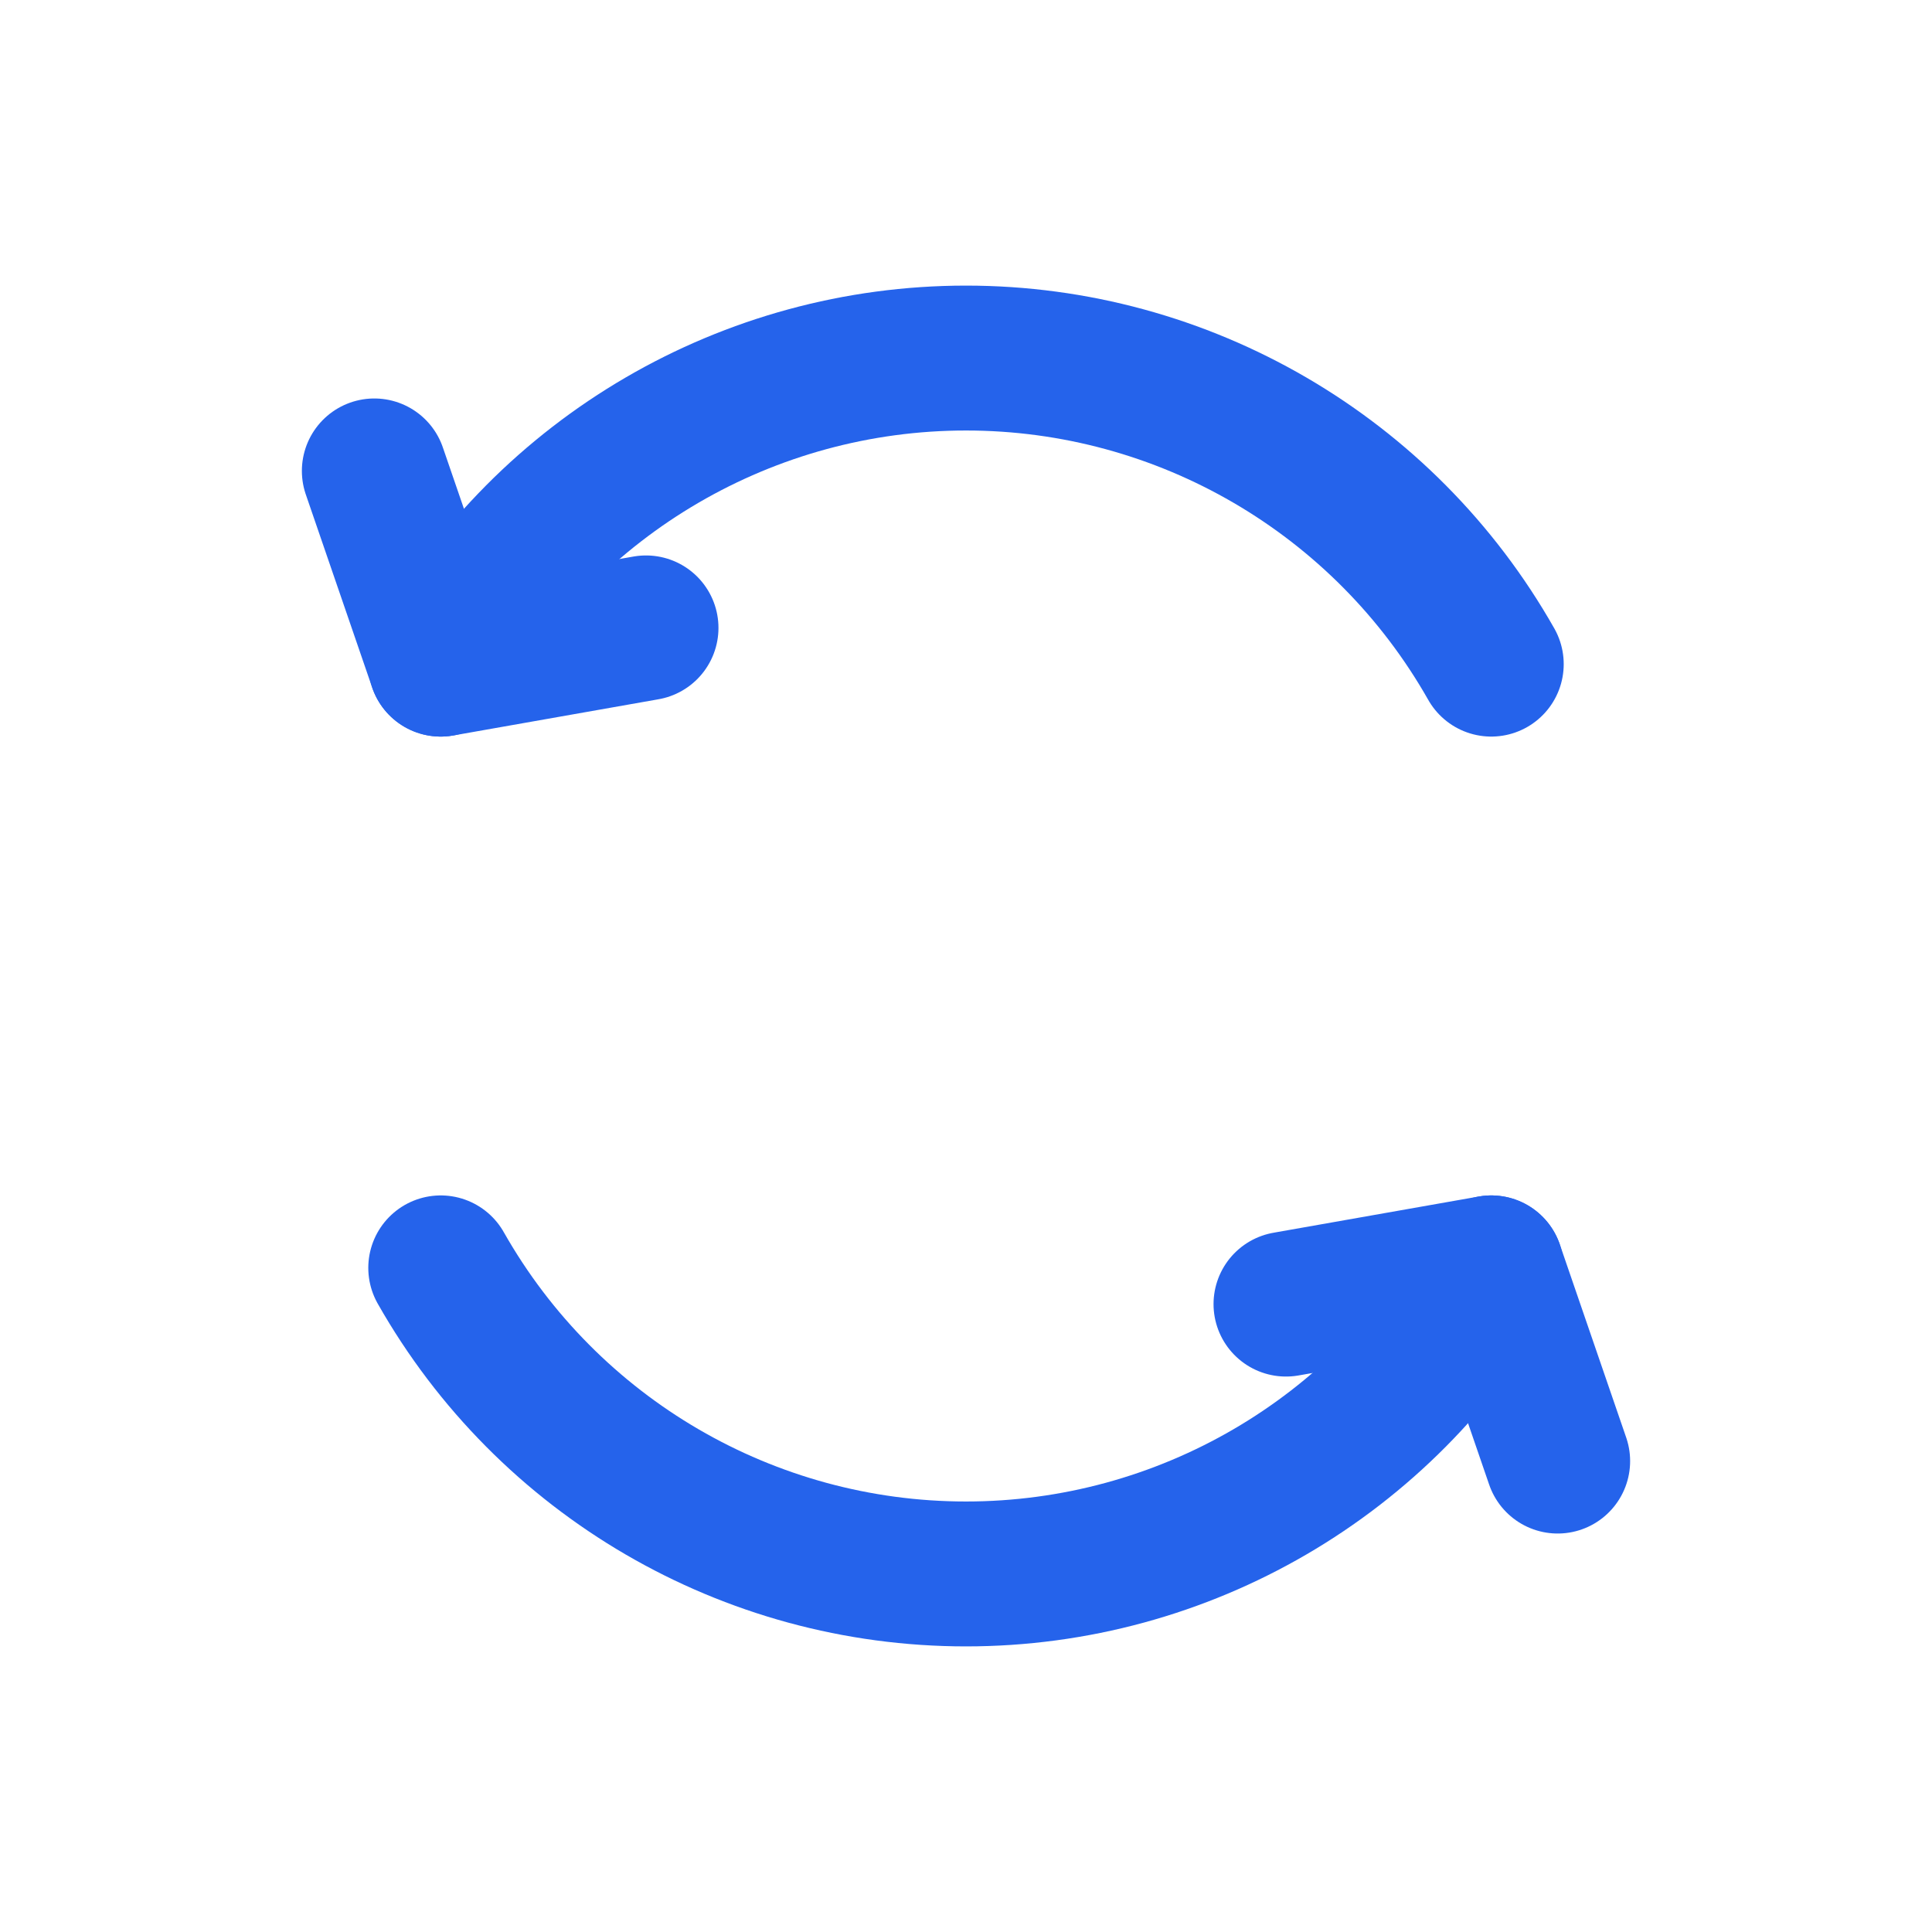
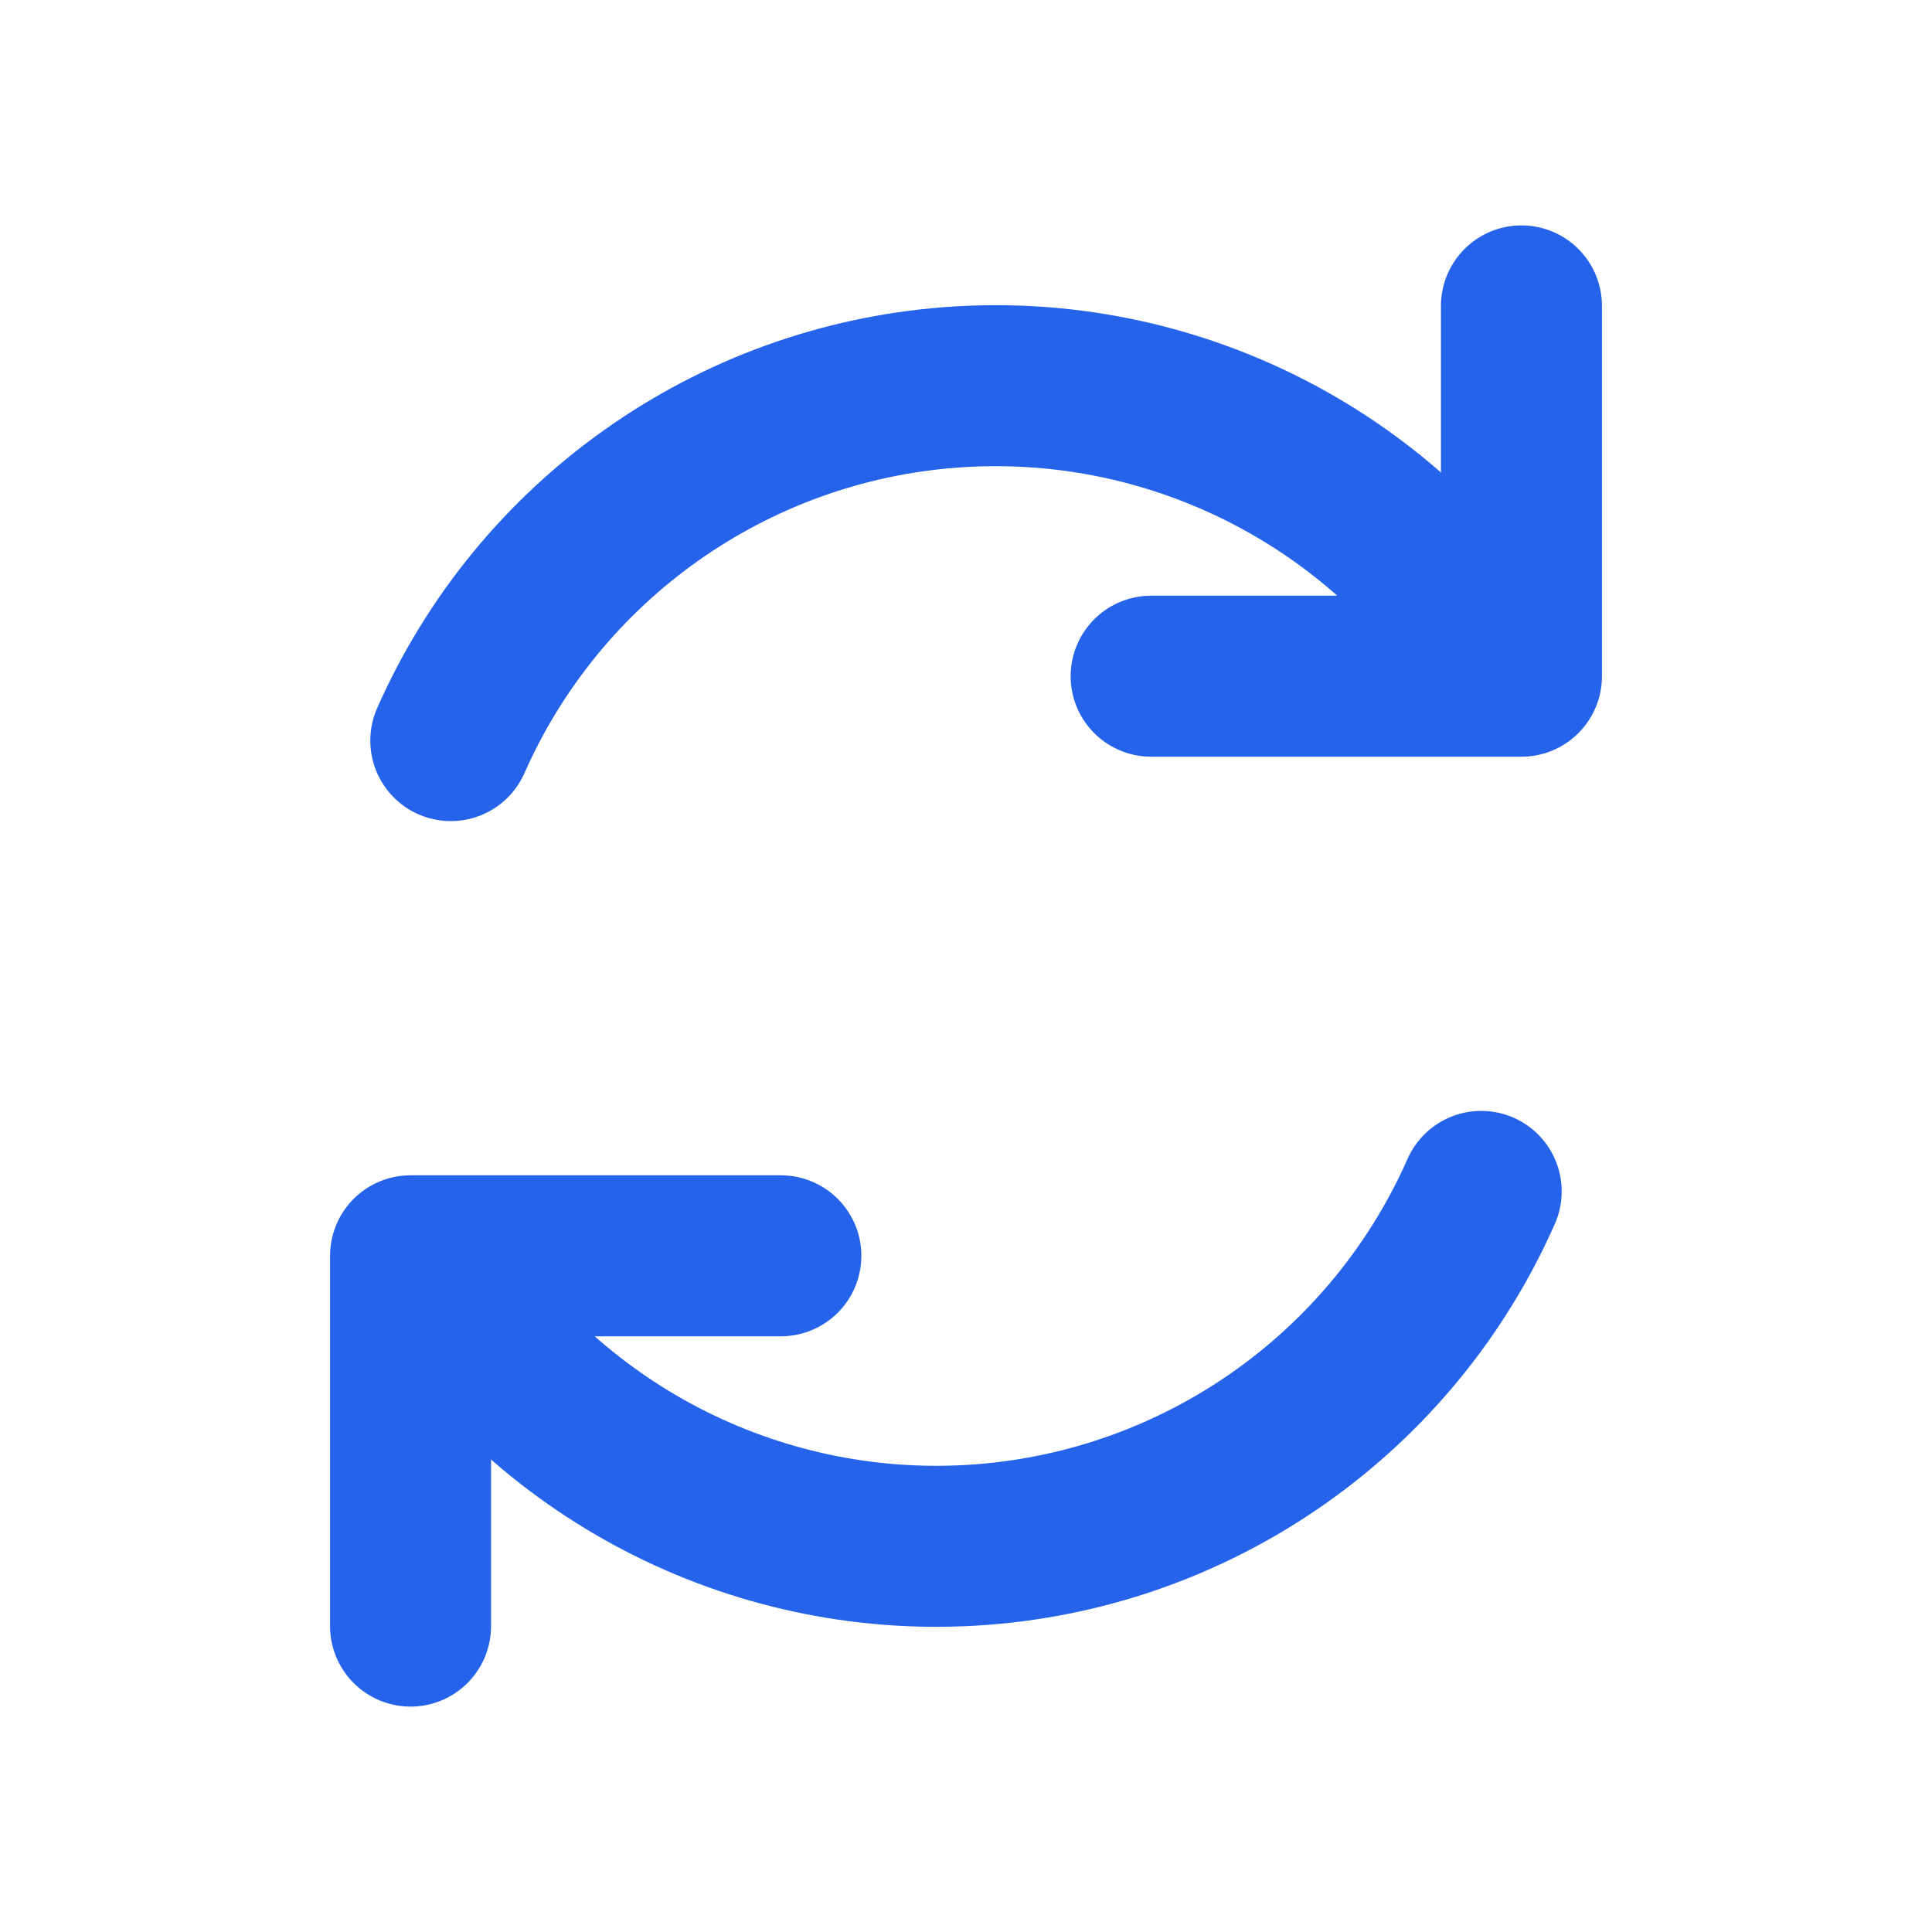
- <svg xmlns="http://www.w3.org/2000/svg" width="32" height="32" viewBox="0 0 32 32" fill="none">
-   <path d="M24.7 11 A10 10 0 0 0 7.3 11" stroke="#2563eb" stroke-width="2.4" stroke-linecap="round" fill="none" />
-   <path d="M10.7 10.4 L7.3 11 L6.2 7.8" stroke="#2563eb" stroke-width="2.4" stroke-linecap="round" stroke-linejoin="round" fill="none" />
-   <path d="M7.3 21 A10 10 0 0 0 24.7 21" stroke="#2563eb" stroke-width="2.4" stroke-linecap="round" fill="none" />
-   <path d="M21.3 21.6 L24.7 21 L25.8 24.2" stroke="#2563eb" stroke-width="2.4" stroke-linecap="round" stroke-linejoin="round" fill="none" />
+ <svg xmlns="http://www.w3.org/2000/svg" width="24" height="24" viewBox="0 0 24 24" fill="none">
+   <path d="M5.6 9.2 A7.4 7.4 0 0 1 18.6 8.2" stroke="#2563EB" stroke-width="2" stroke-linecap="round" />
+   <path d="M18.9 3.8 V8.4 H14.3" stroke="#2563EB" stroke-width="2" stroke-linecap="round" stroke-linejoin="round" />
+   <path d="M18.4 14.8 A7.4 7.4 0 0 1 5.4 15.8" stroke="#2563EB" stroke-width="2" stroke-linecap="round" />
+   <path d="M5.1 20.2 V15.6 H9.7" stroke="#2563EB" stroke-width="2" stroke-linecap="round" stroke-linejoin="round" />
</svg>
